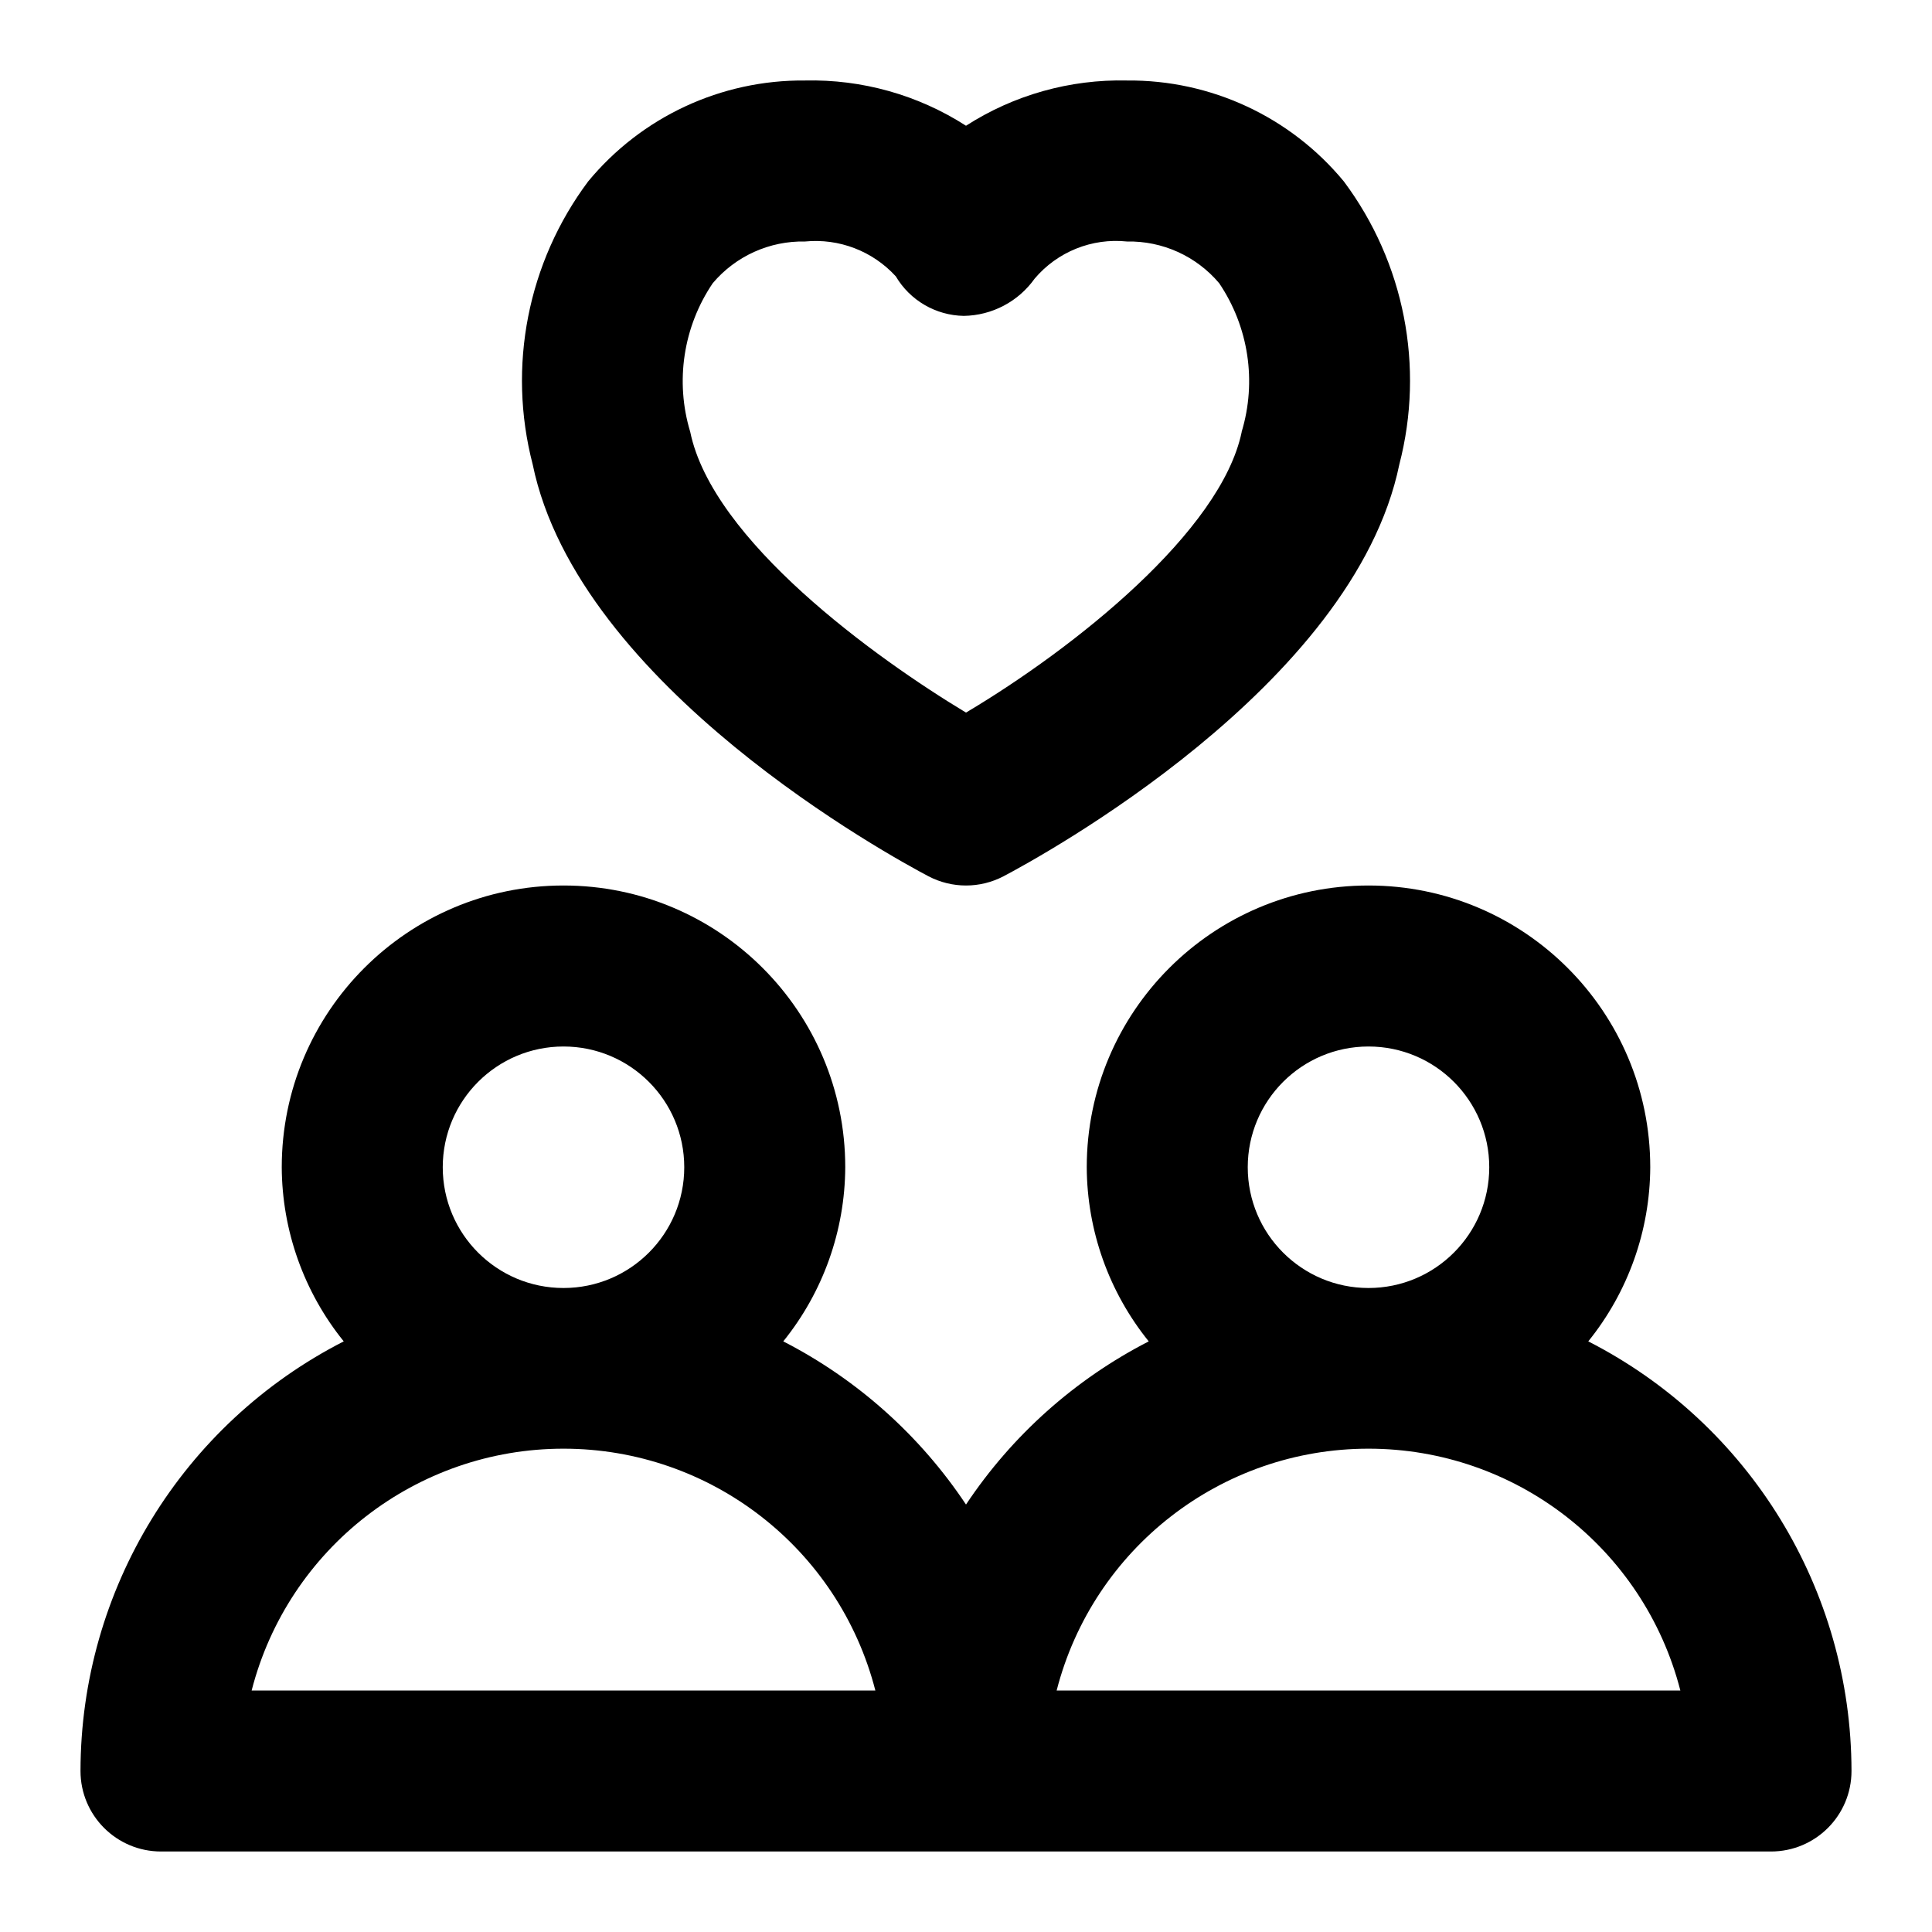
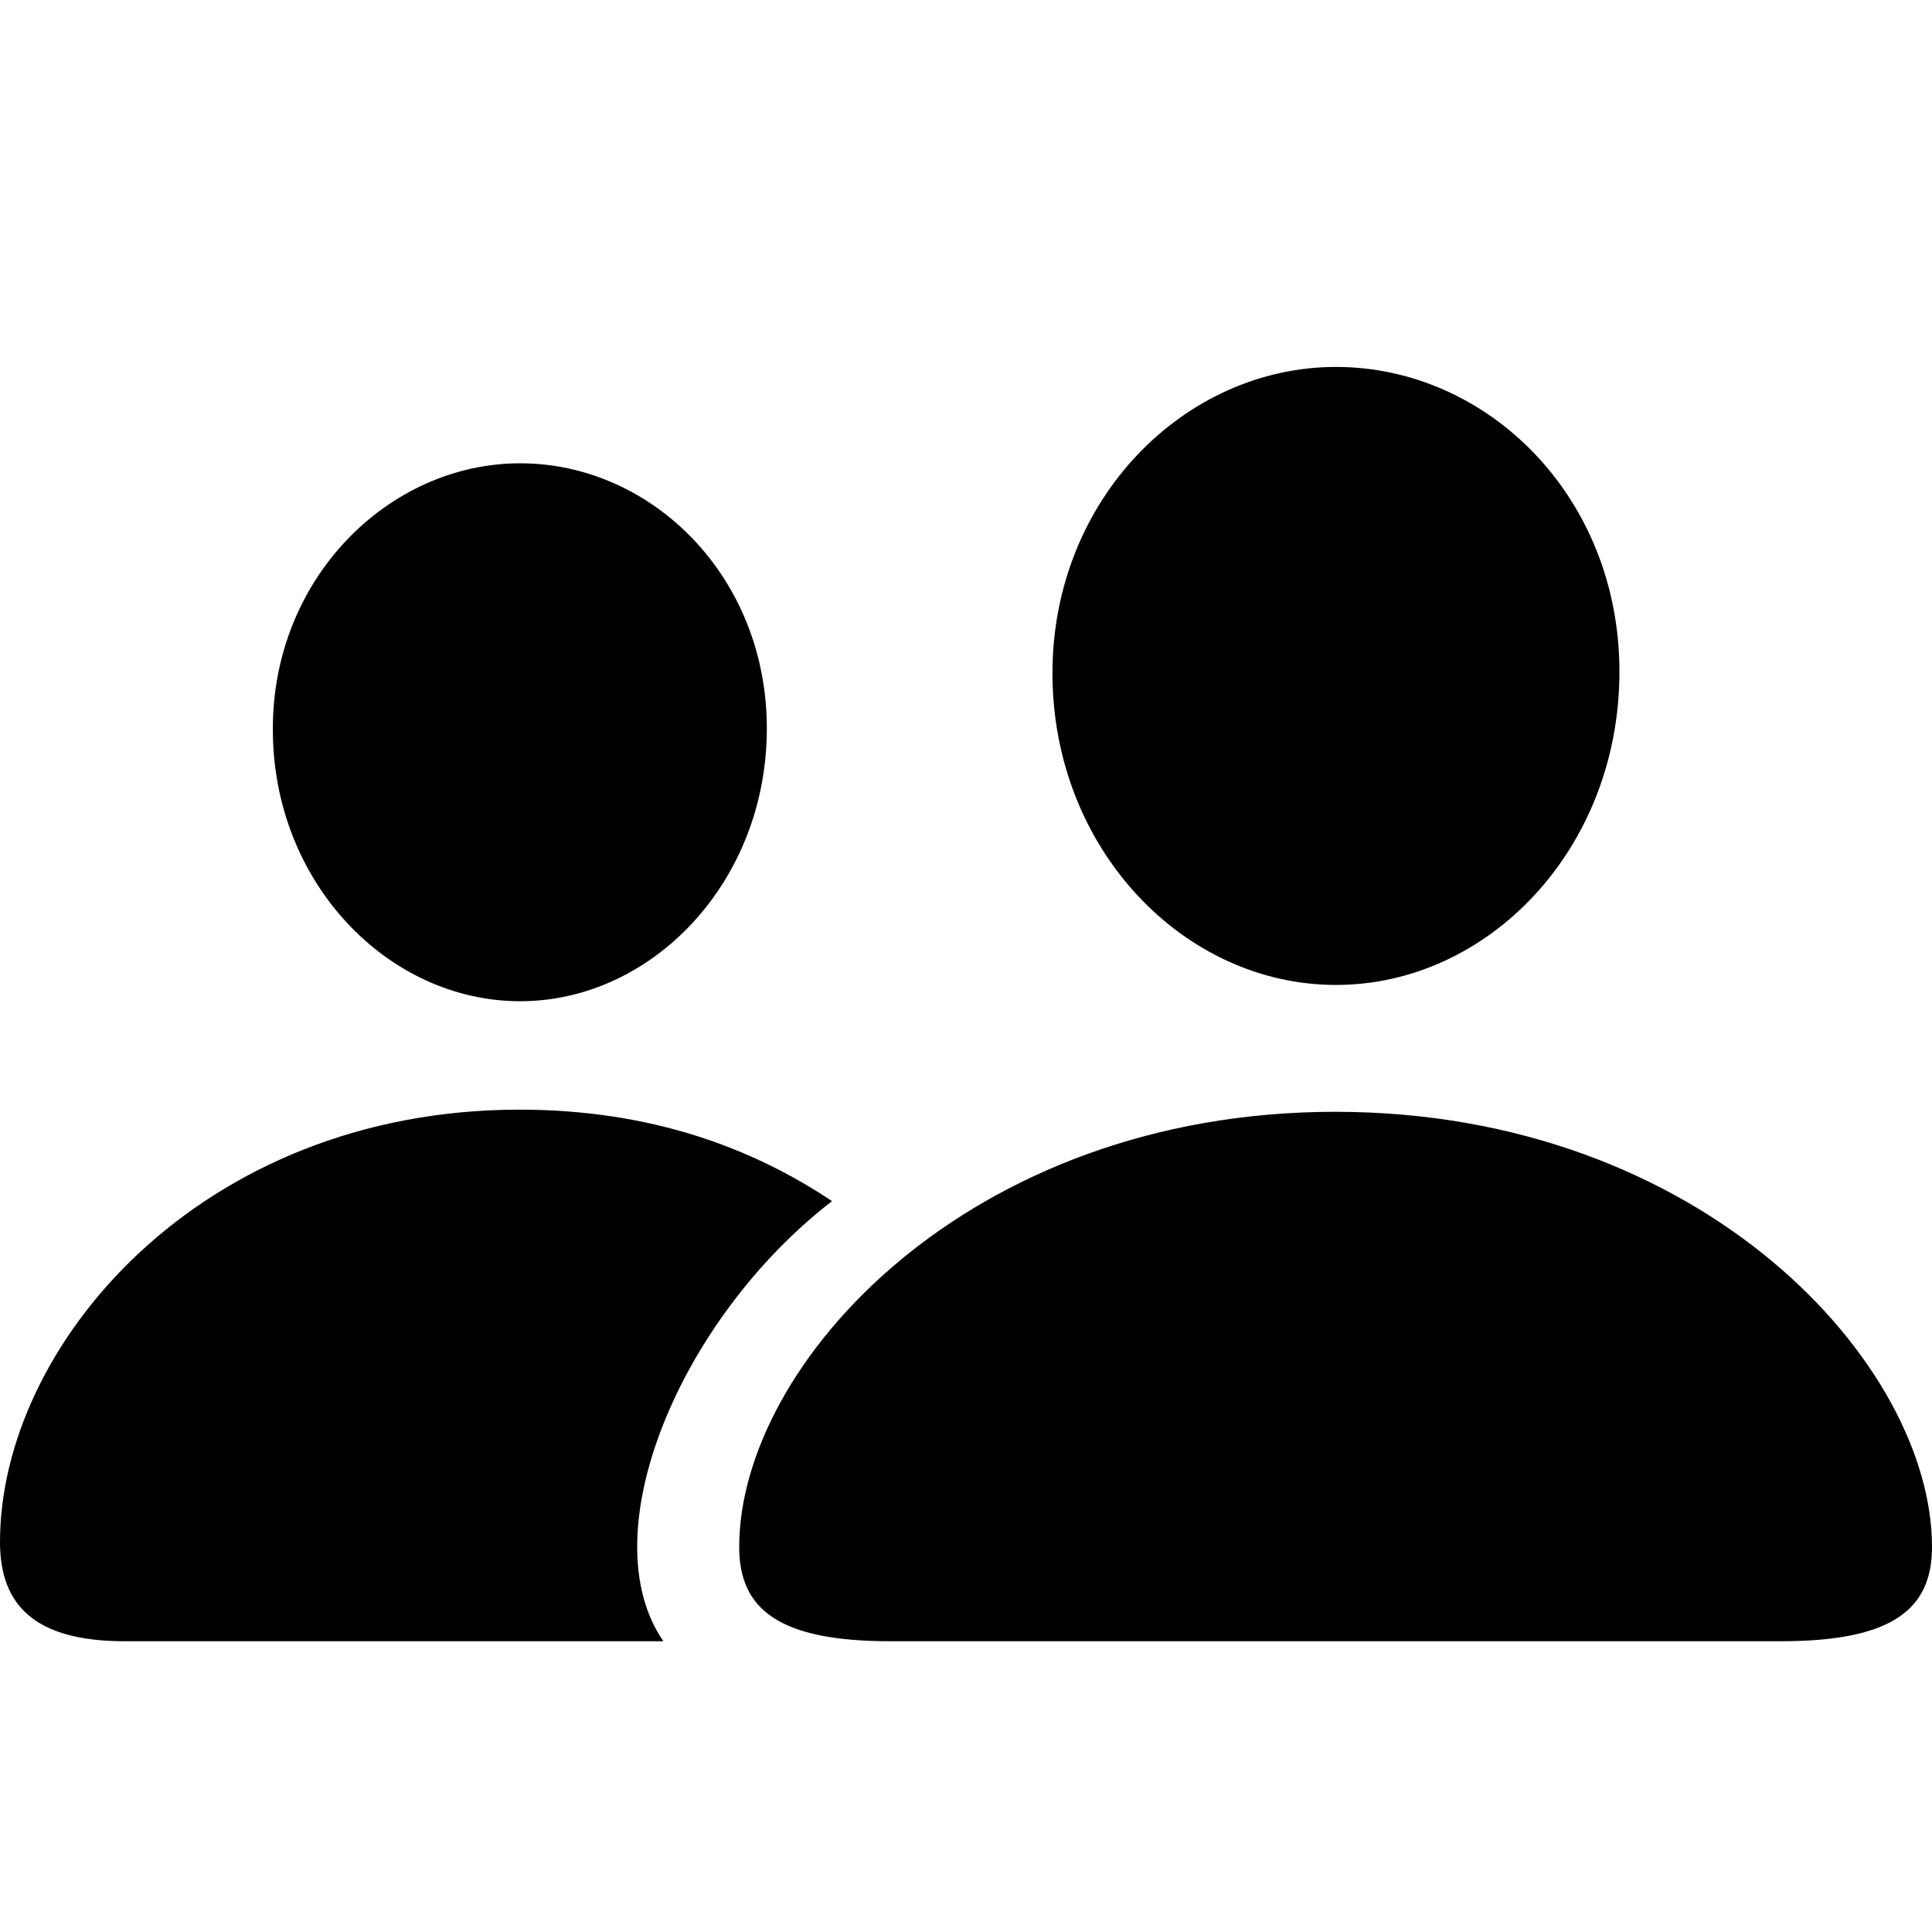
- <svg xmlns="http://www.w3.org/2000/svg" fill="#000000" width="800px" height="800px" viewBox="0 0 24 24">
-   <path d="M19.73,16.663A3.467,3.467,0,0,0,20.5,14.5a3.5,3.5,0,0,0-7,0,3.467,3.467,0,0,0,.77,2.163A6.04,6.04,0,0,0,12,18.69a6.04,6.04,0,0,0-2.27-2.027A3.467,3.467,0,0,0,10.5,14.5a3.5,3.5,0,0,0-7,0,3.467,3.467,0,0,0,.77,2.163A6,6,0,0,0,1,22a1,1,0,0,0,1,1H22a1,1,0,0,0,1-1A6,6,0,0,0,19.73,16.663ZM7,13a1.5,1.5,0,1,1-1.5,1.5A1.5,1.5,0,0,1,7,13ZM3.126,21a4,4,0,0,1,7.748,0ZM17,13a1.5,1.5,0,1,1-1.5,1.5A1.5,1.5,0,0,1,17,13Zm-3.874,8a4,4,0,0,1,7.748,0ZM14,1a3.548,3.548,0,0,0-2,.562A3.548,3.548,0,0,0,10,1,3.452,3.452,0,0,0,7.306,2.254a4.135,4.135,0,0,0-.689,3.514c.568,2.762,4.474,4.884,4.918,5.118a1.005,1.005,0,0,0,.93,0c.444-.234,4.35-2.356,4.918-5.117a4.137,4.137,0,0,0-.689-3.515A3.452,3.452,0,0,0,14,1Zm1.425,4.365C15.169,6.6,13.352,8.048,12,8.852c-1.131-.681-3.149-2.139-3.426-3.488a2.172,2.172,0,0,1,.28-1.846A1.46,1.46,0,0,1,10,3a1.349,1.349,0,0,1,1.128.433,1,1,0,0,0,.845.491,1.1,1.1,0,0,0,.88-.463A1.323,1.323,0,0,1,14,3a1.46,1.46,0,0,1,1.145.518A2.174,2.174,0,0,1,15.424,5.365Z" />
+ <svg xmlns="http://www.w3.org/2000/svg" fill="#000000" width="800px" height="800px" viewBox="0 0 56 56">
+   <path d="M 38.723 28.549 C 43.14 28.549 46.94 24.605 46.94 19.469 C 46.94 14.395 43.119 10.636 38.723 10.636 C 34.327 10.636 30.506 14.477 30.506 19.51 C 30.506 24.605 34.307 28.549 38.723 28.549 Z M 15.078 29.021 C 18.899 29.021 22.227 25.57 22.227 21.113 C 22.227 16.696 18.879 13.429 15.078 13.429 C 11.258 13.429 7.888 16.778 7.909 21.154 C 7.909 25.57 11.237 29.021 15.078 29.021 Z M 3.615 47.572 L 19.228 47.572 C 17.092 44.47 19.701 38.225 24.117 34.815 C 21.837 33.294 18.899 32.164 15.058 32.164 C 5.793 32.164 0 39.005 0 44.696 C 0 46.544 1.027 47.572 3.615 47.572 Z M 25.802 47.572 L 51.624 47.572 C 54.849 47.572 56 46.647 56 44.84 C 56 39.539 49.364 32.226 38.703 32.226 C 28.062 32.226 21.426 39.539 21.426 44.84 C 21.426 46.647 22.577 47.572 25.802 47.572 Z" />
</svg>
